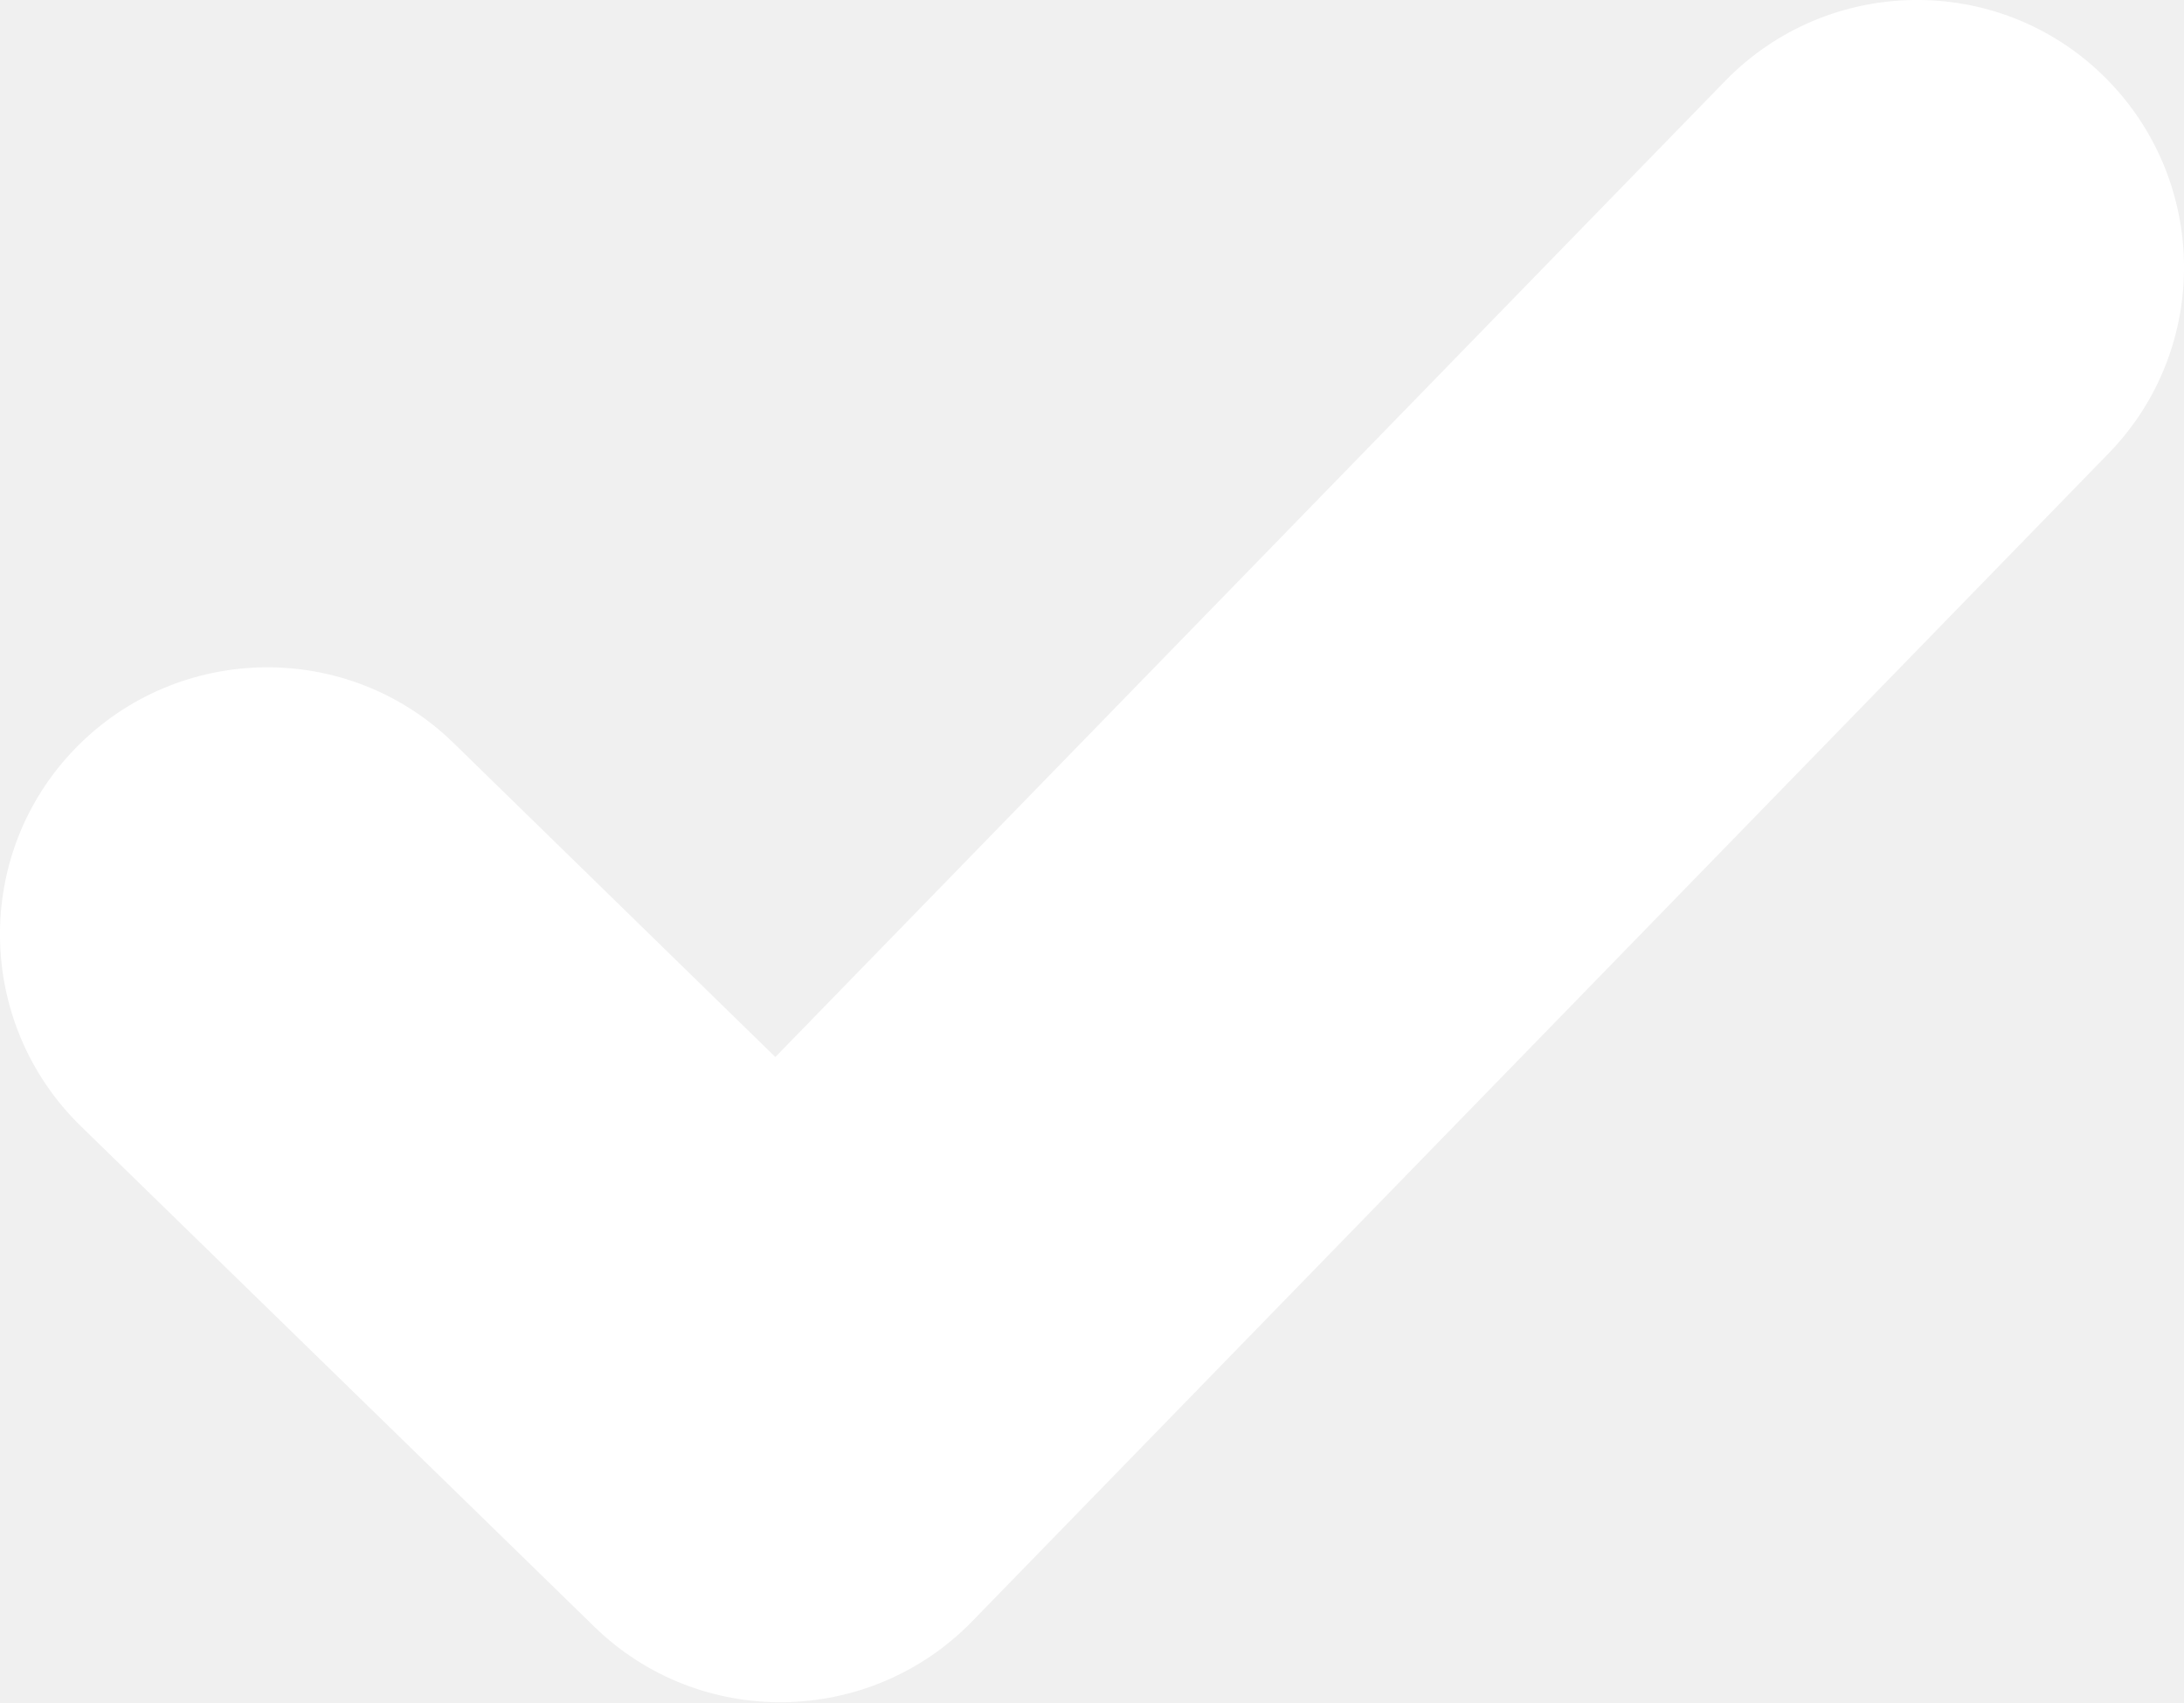
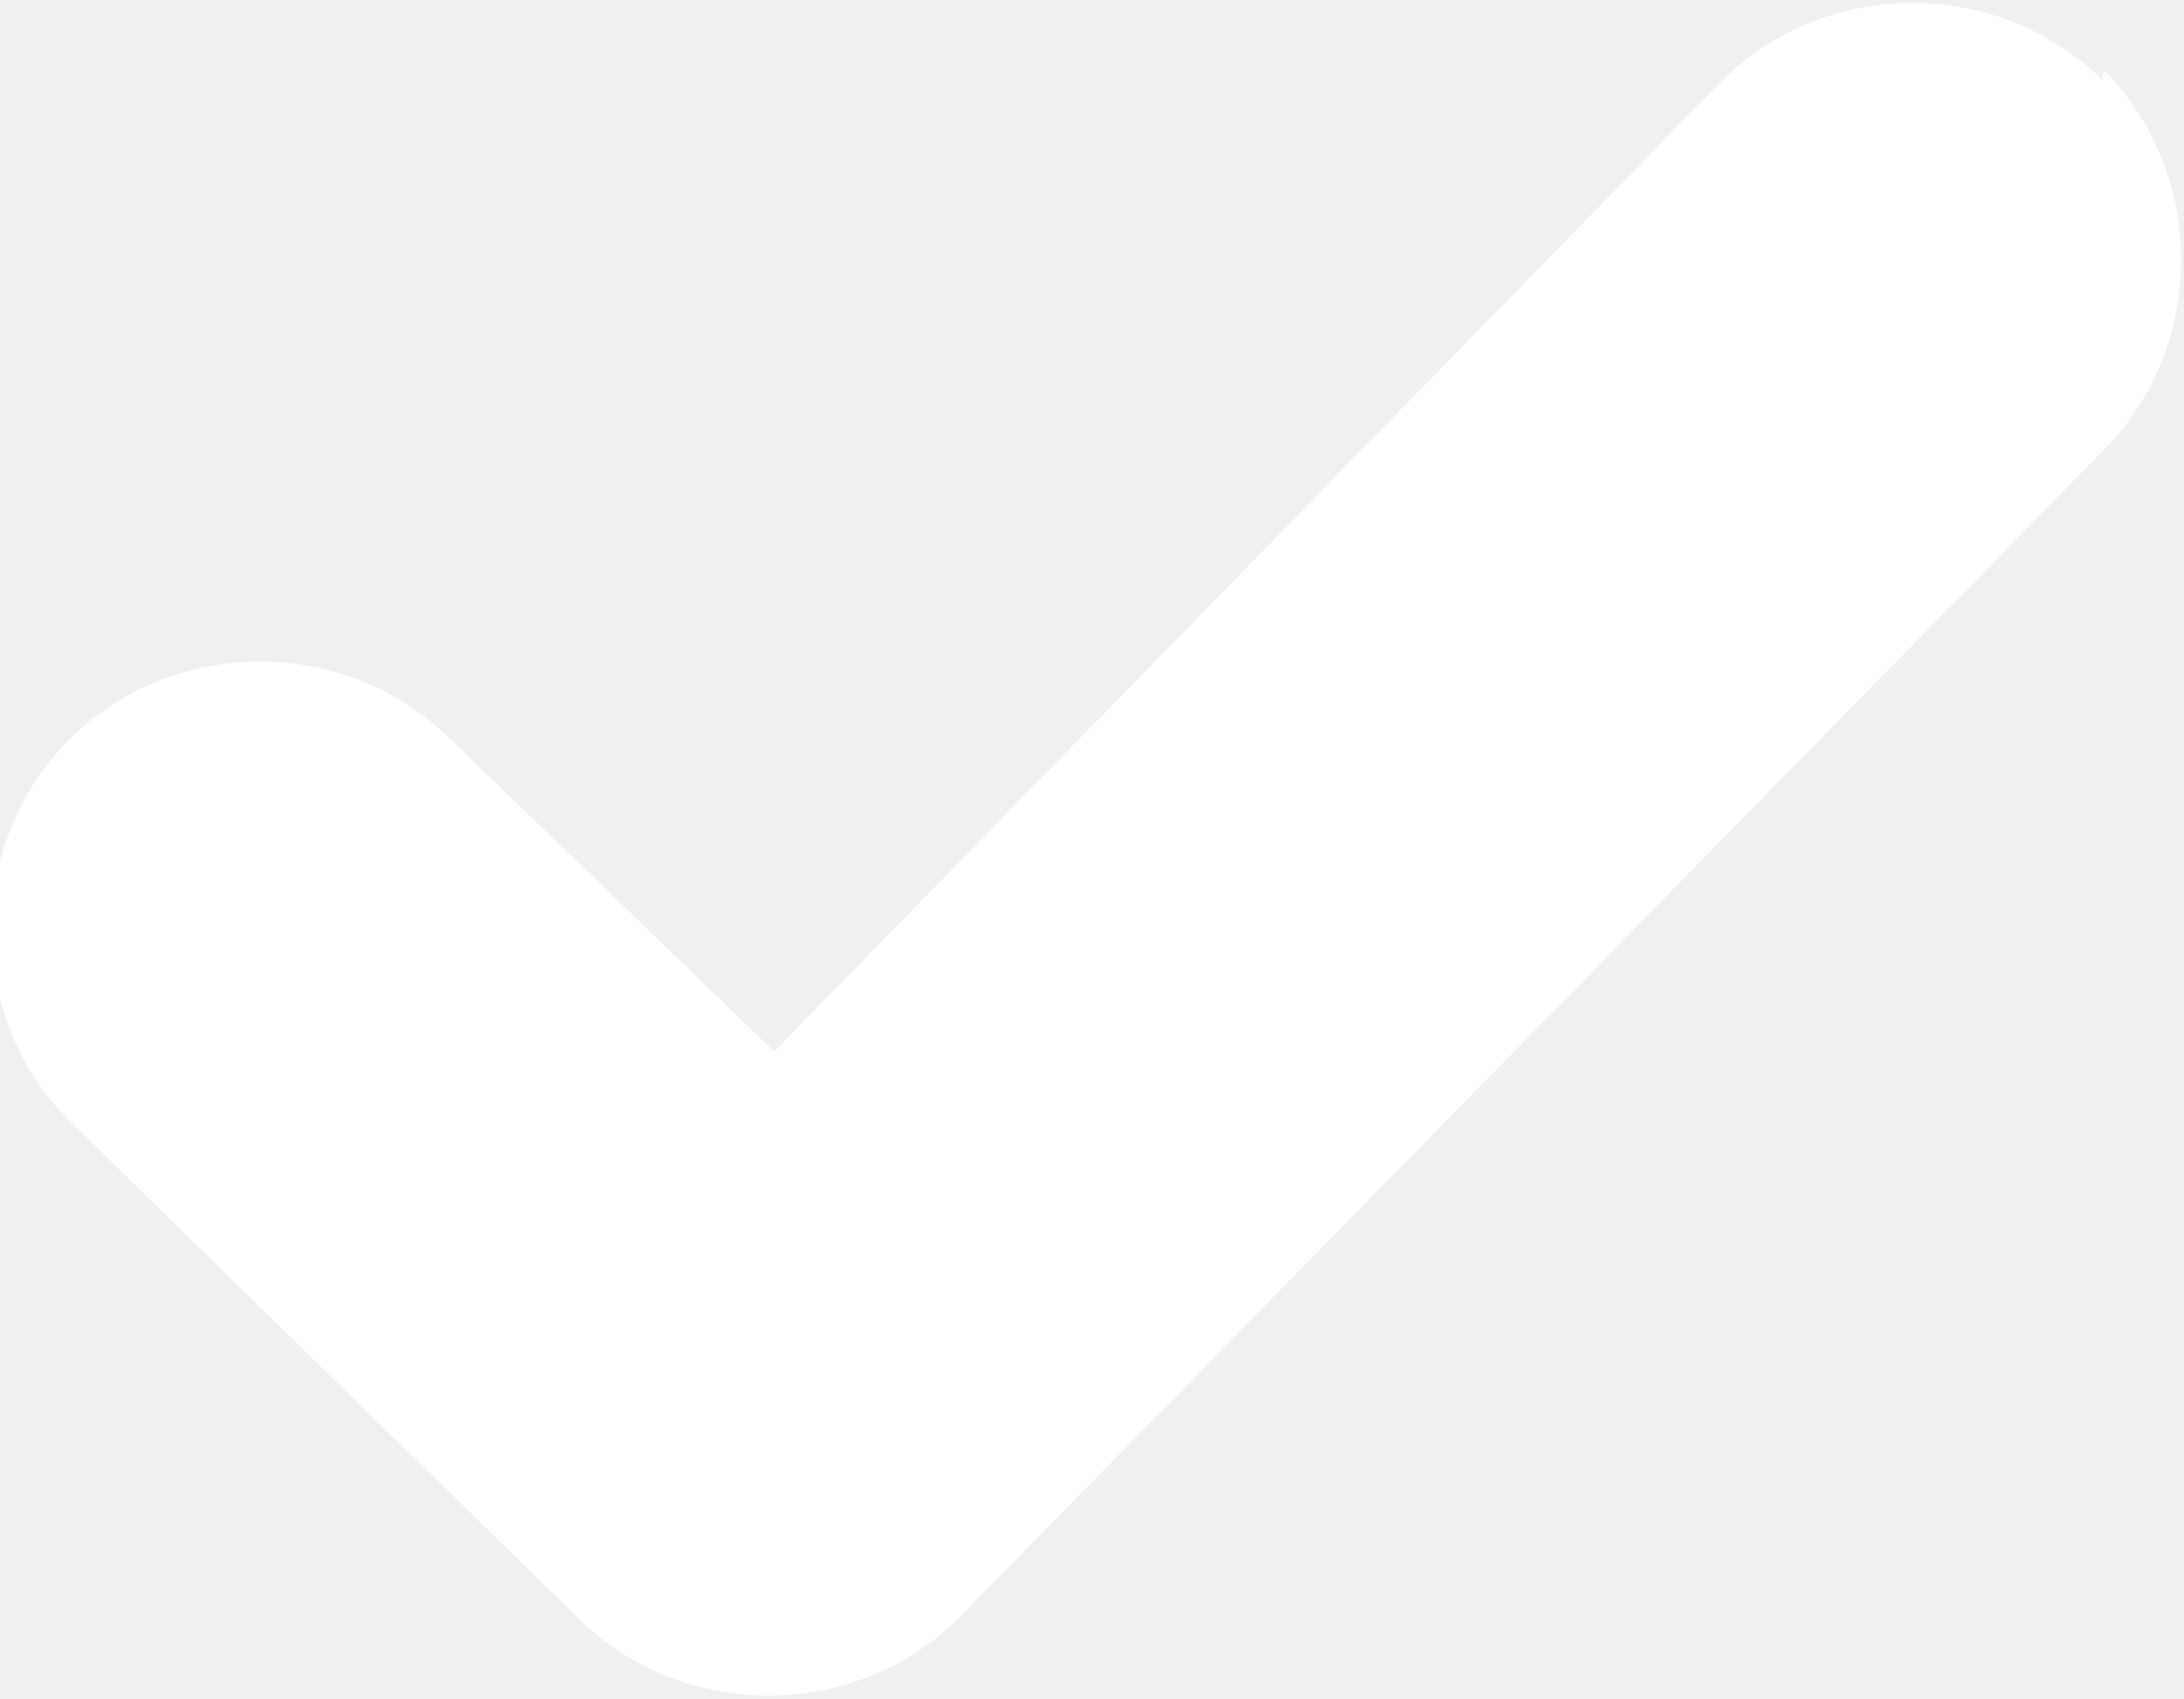
- <svg xmlns="http://www.w3.org/2000/svg" id="_图层_2" data-name="图层 2" width="16.76" height="13.06" viewBox="0 0 16.76 13.06">
+ <svg xmlns="http://www.w3.org/2000/svg" id="_图层_2" width="18.9" height="14.7" version="1.1" viewBox="0 0 18.9 14.7">
  <defs>
    <style>
-       .cls-1 {
+       .st0 {
        fill: #fff;
      }
    </style>
  </defs>
-   <g id="_图层_2-2" data-name=" 图层 2">
-     <path class="cls-1" d="M16.14.58c-.81-.79-2.11-.77-2.9.04l-7.29,7.49-2.47-2.41c-.81-.79-2.11-.77-2.9.04-.79.81-.77,2.11.04,2.9l3.94,3.84c.81.79,2.11.77,2.9-.04L16.18,3.48c.79-.81.77-2.11-.04-2.9Z" />
+   <g id="_图层_2-2">
+     <path class="st0" d="M18.2.7c-.9-.9-2.4-.9-3.3,0L6.7,9.1l-2.8-2.7c-.9-.9-2.4-.9-3.3,0-.9.9-.9,2.4,0,3.3l4.4,4.3c.9.9,2.4.9,3.3,0L18.2,3.9c.9-.9.9-2.4,0-3.3h0Z" />
  </g>
</svg>
